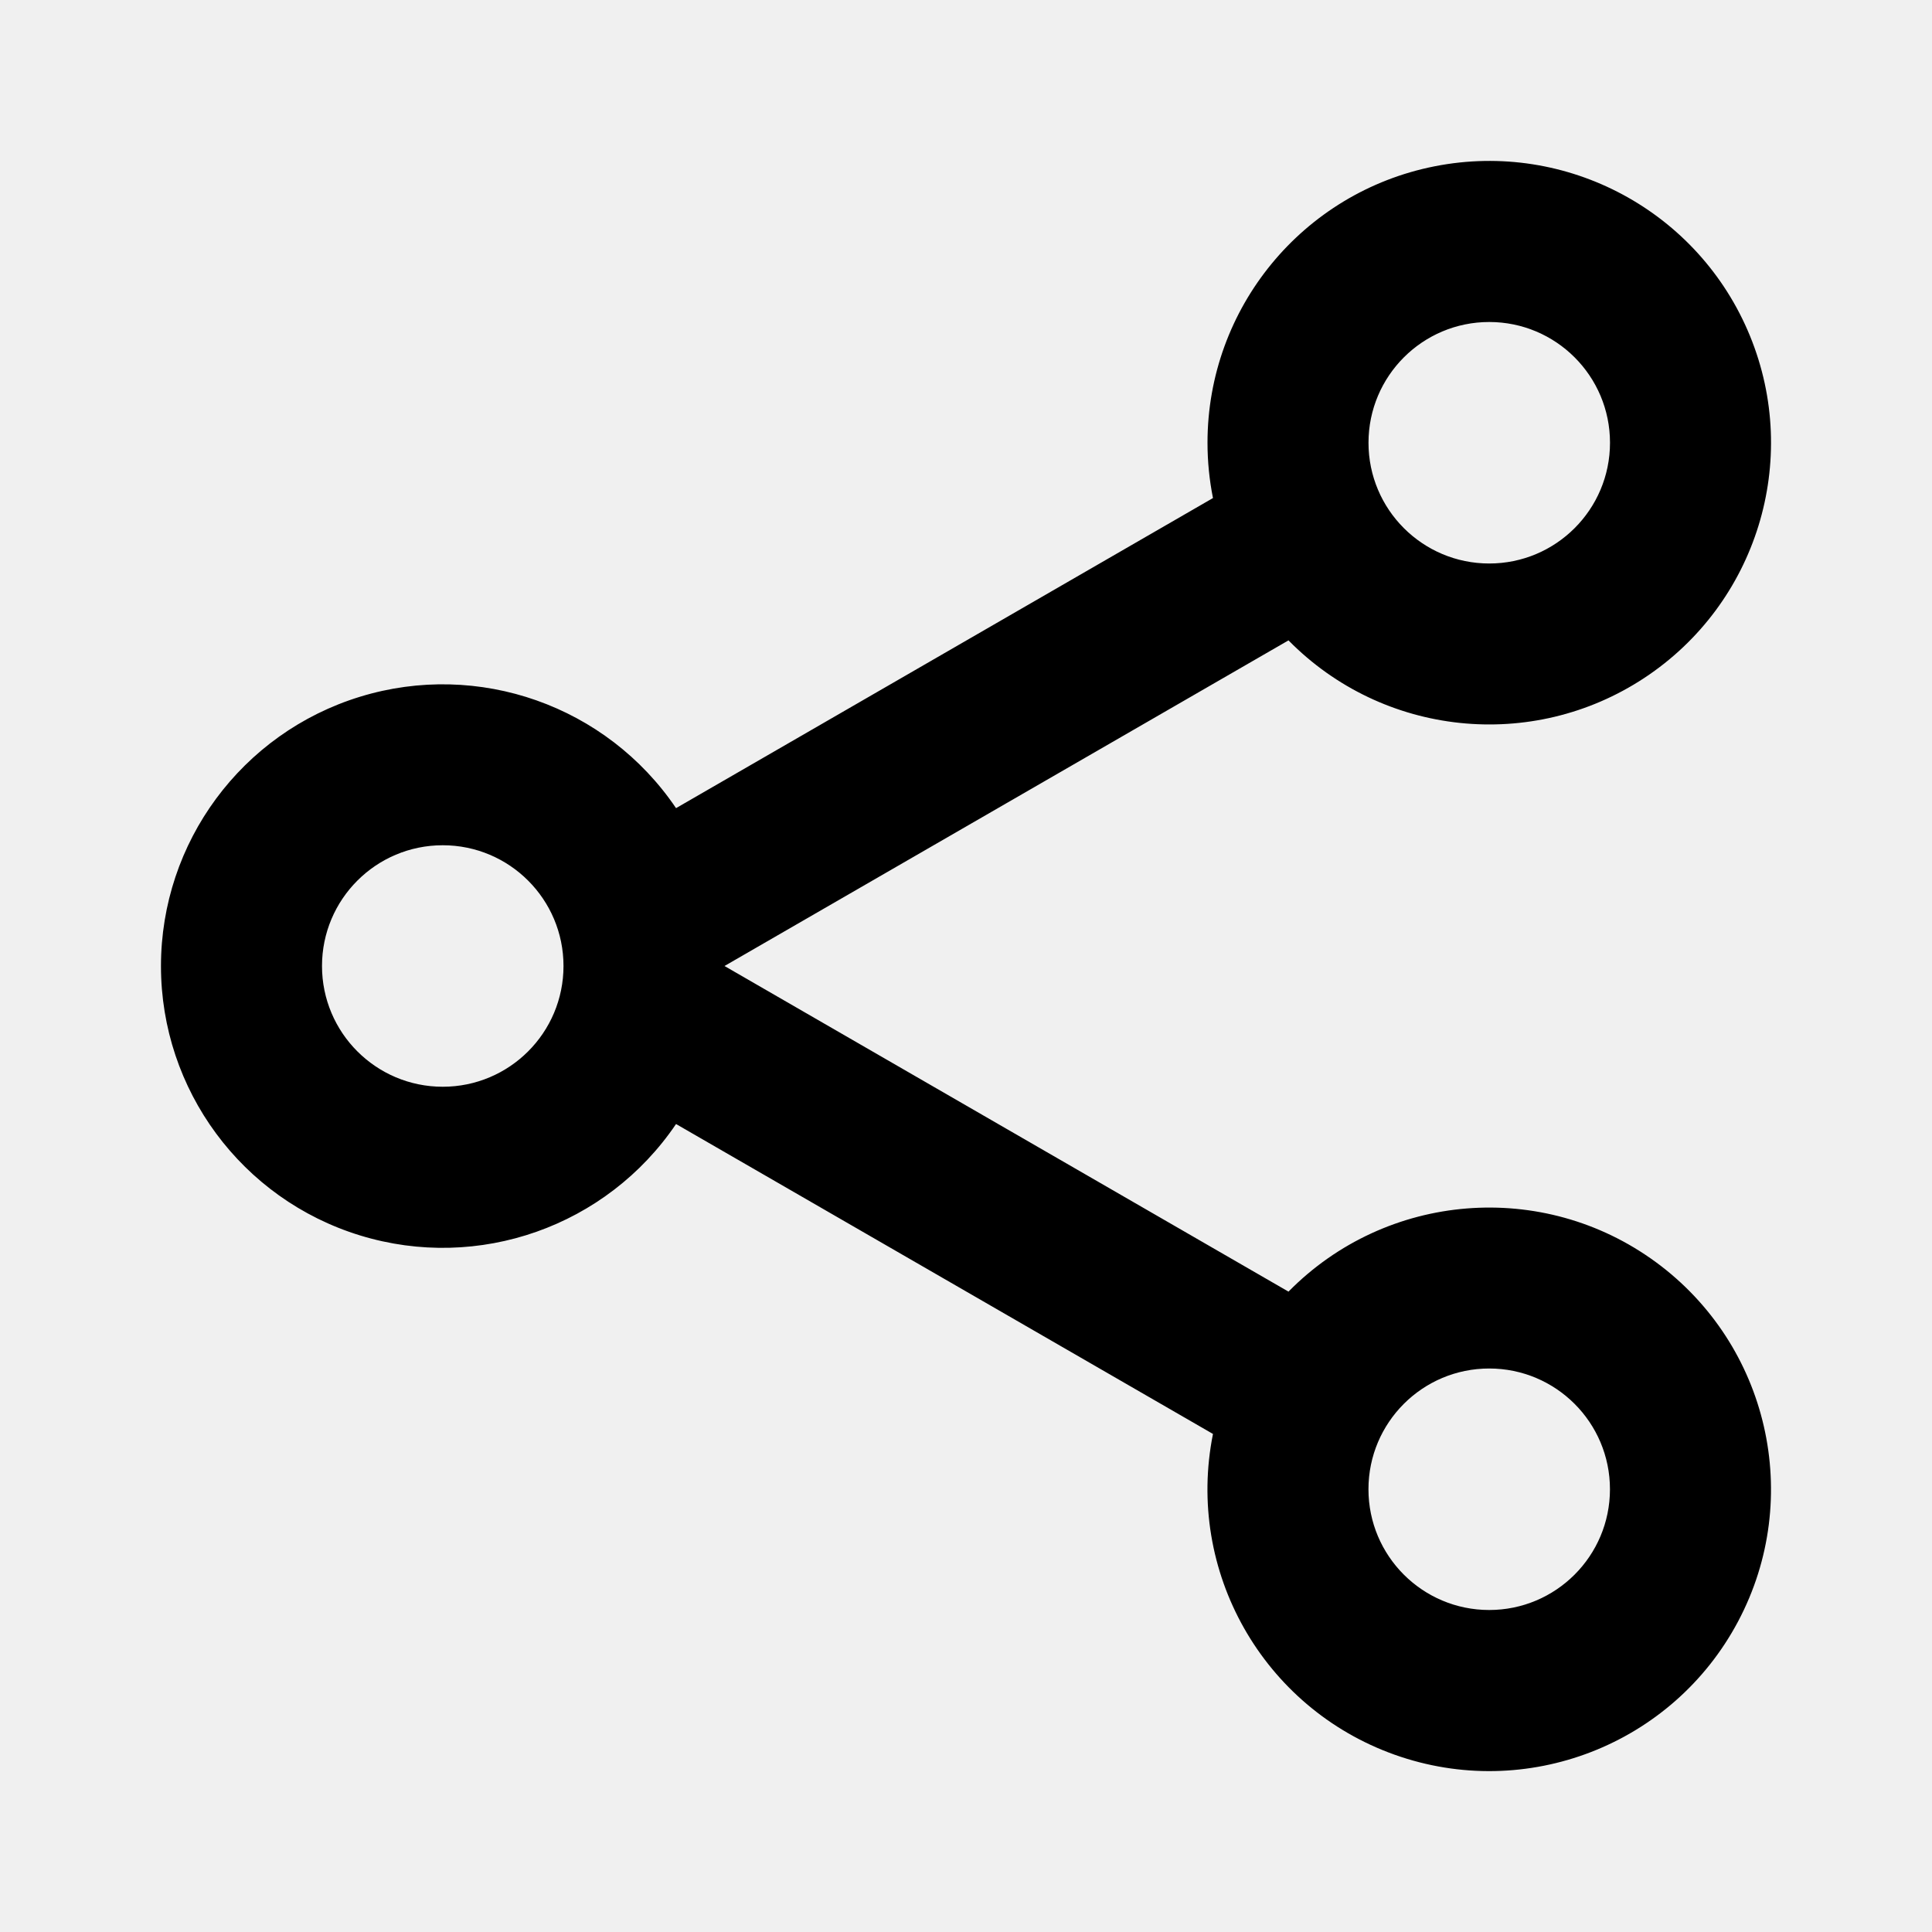
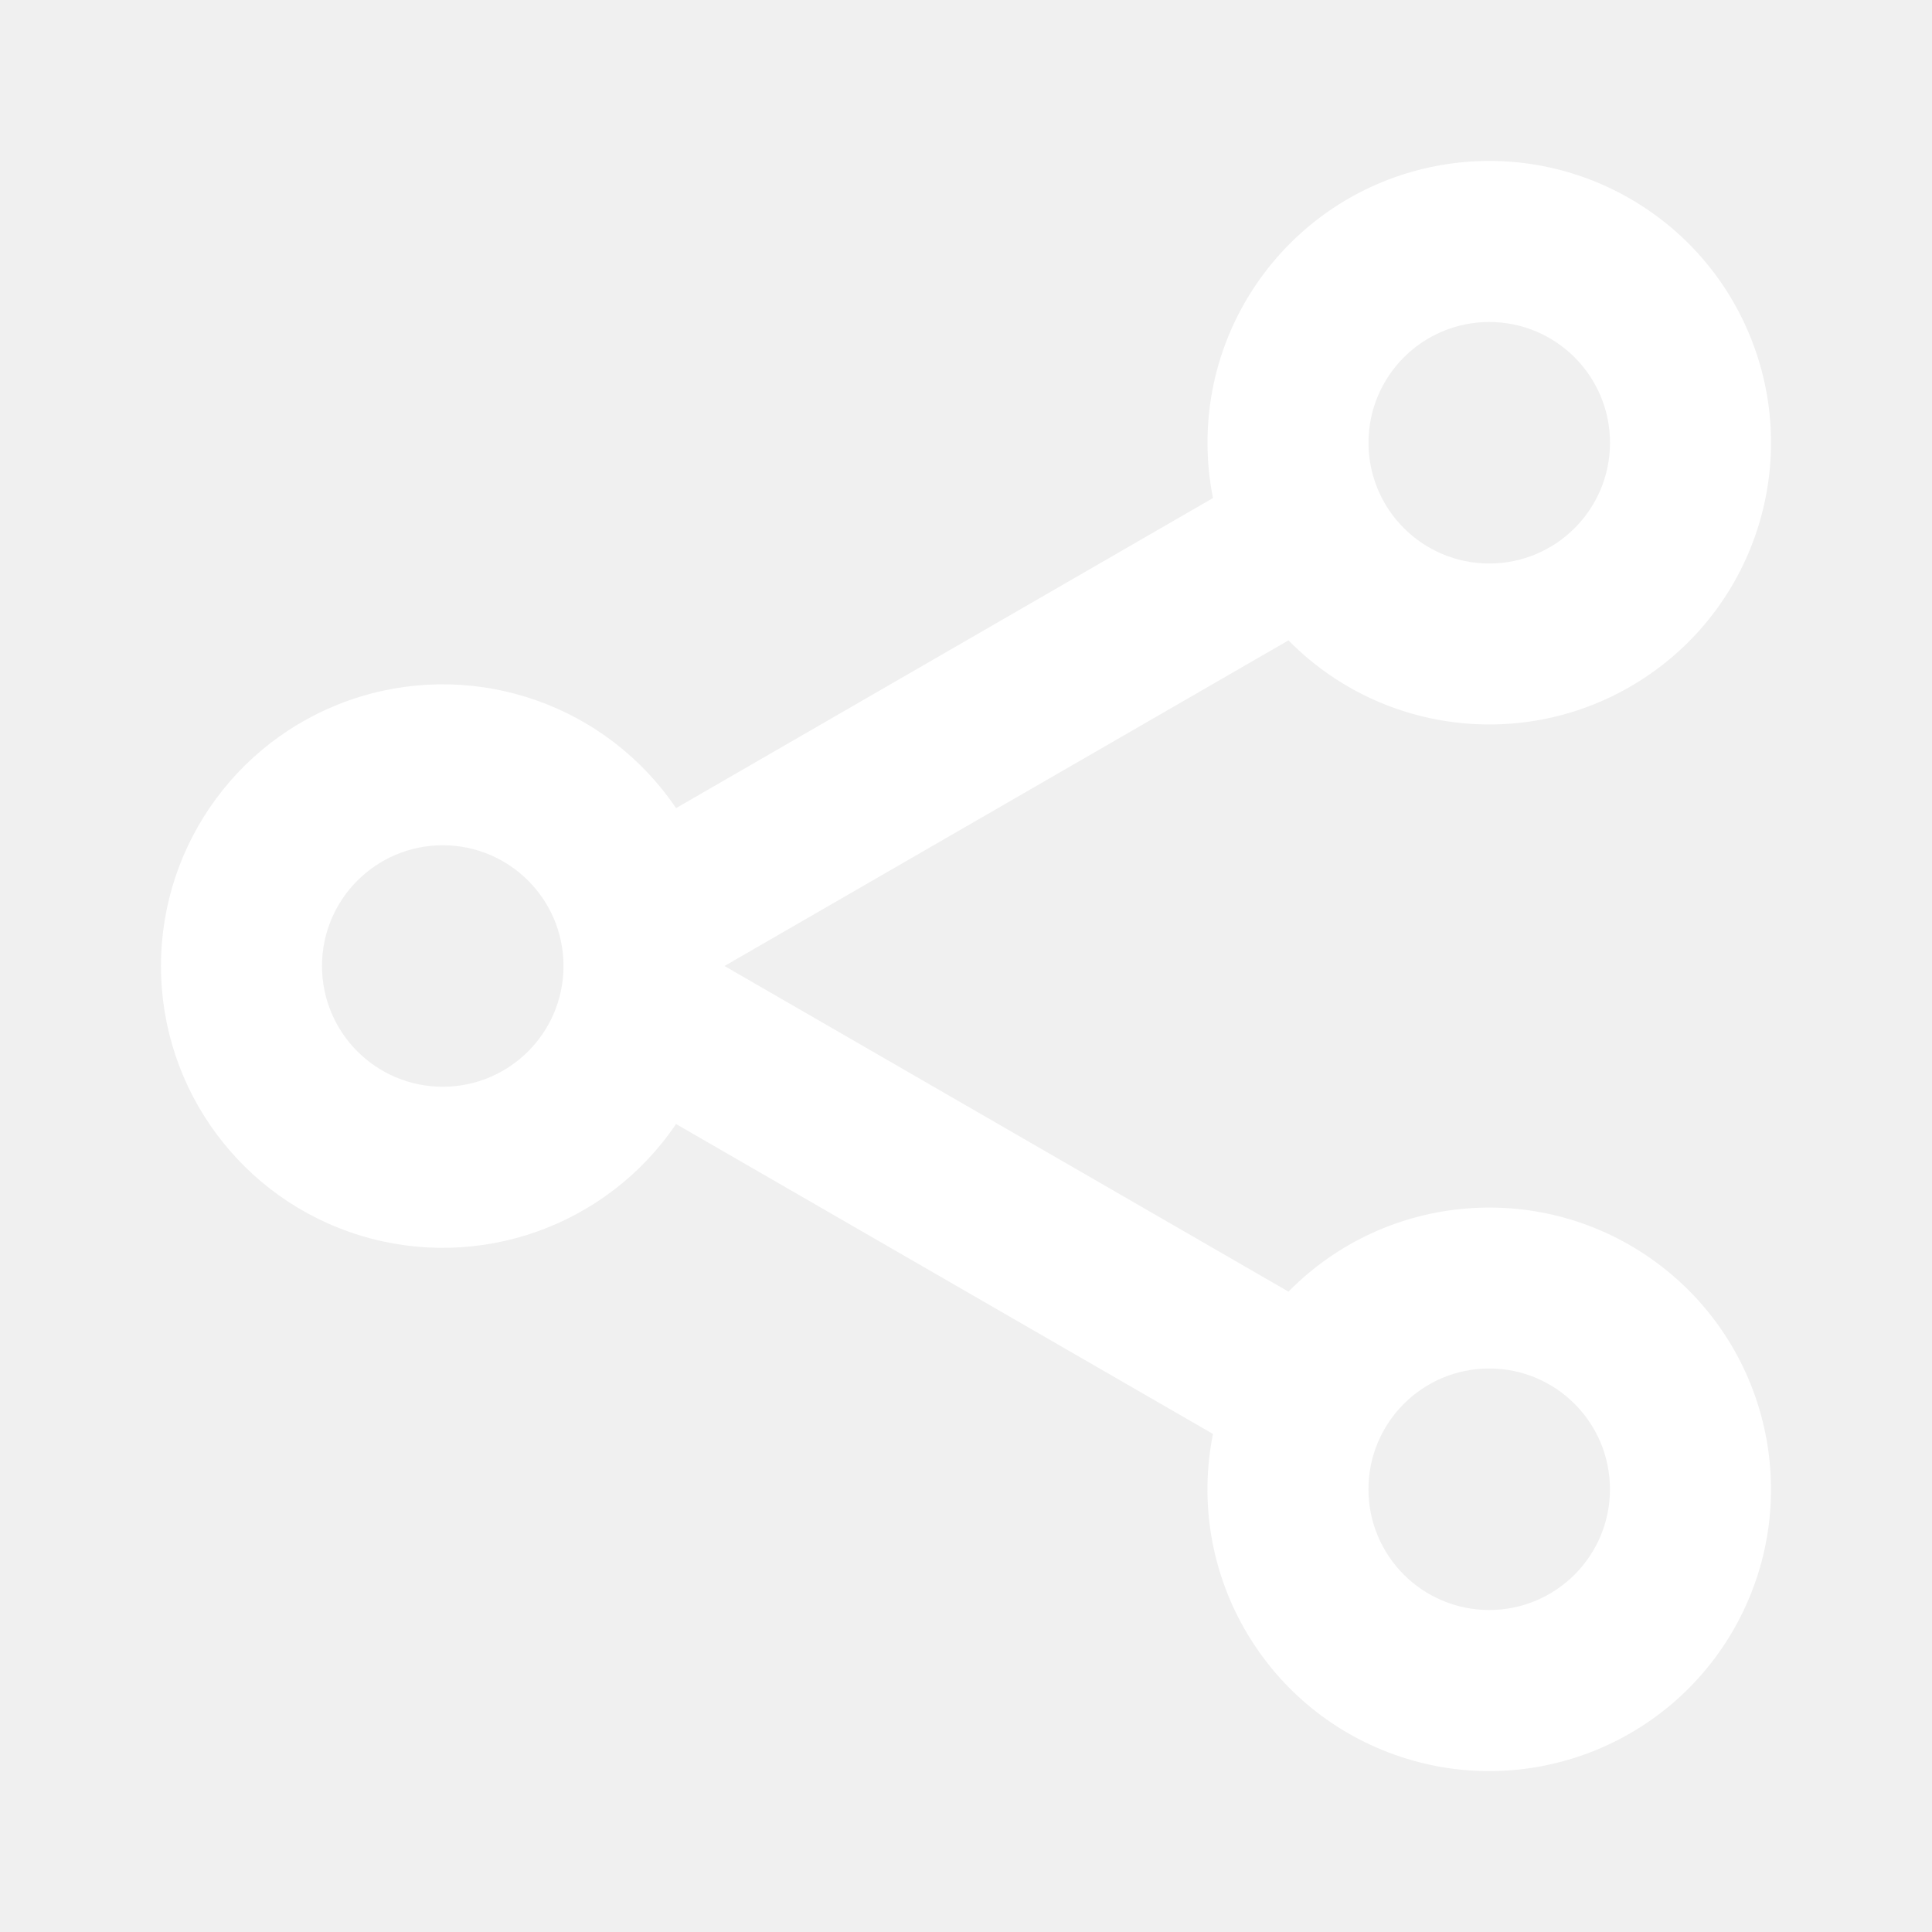
- <svg xmlns="http://www.w3.org/2000/svg" role="img" height="24" width="24" viewBox="0 0 24 24" class="Svg-sc-1bi12j5-0 EQkJl">
+ <svg xmlns="http://www.w3.org/2000/svg" role="img" height="24" width="24" viewBox="0 0 24 24" fill="white" class="Svg-sc-1bi12j5-0 EQkJl">
  <path d="M18.5 4a1.5 1.5 0 100 3 1.5 1.5 0 000-3zM15 5.5a3.5 3.5 0 111.006 2.455L9 12l7.006 4.045a3.5 3.5 0 11-.938 1.768l-6.67-3.85a3.5 3.5 0 110-3.924l6.67-3.852A3.513 3.513 0 0115 5.5zm-9.5 5a1.5 1.5 0 100 3 1.5 1.5 0 000-3zm13 6.5a1.5 1.5 0 10-.001 3 1.5 1.5 0 00.001-3z" />
</svg>
